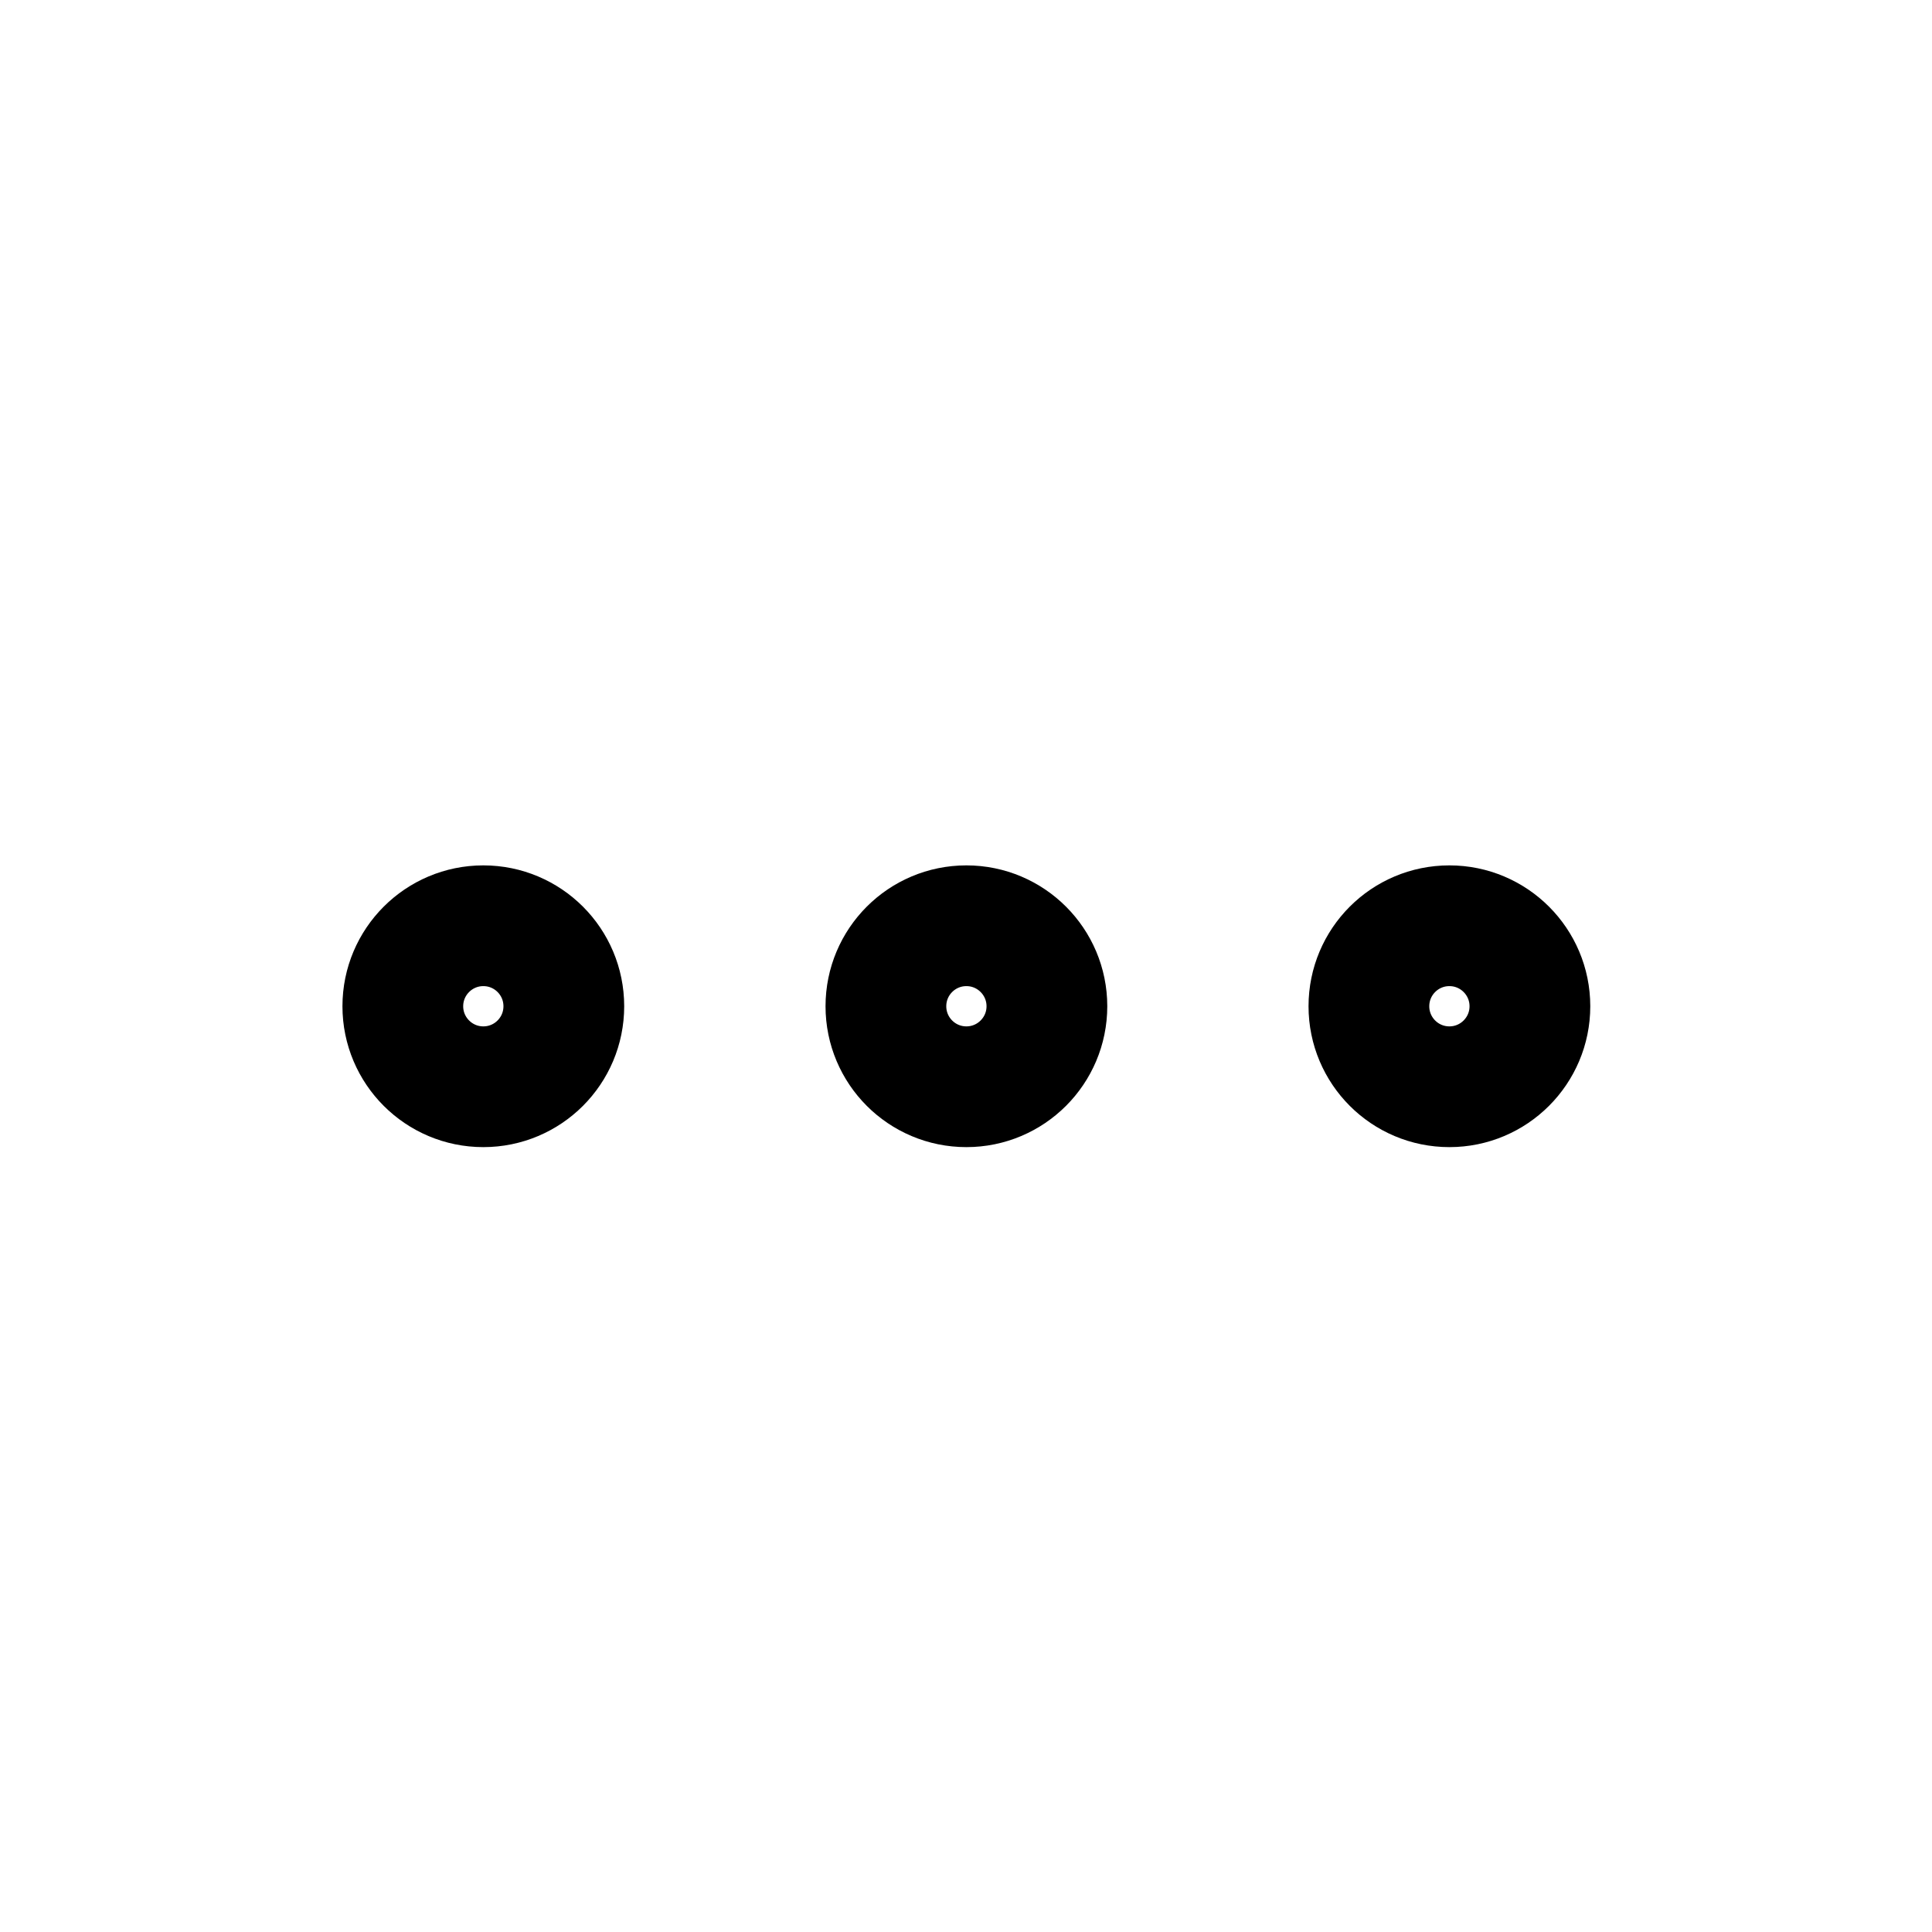
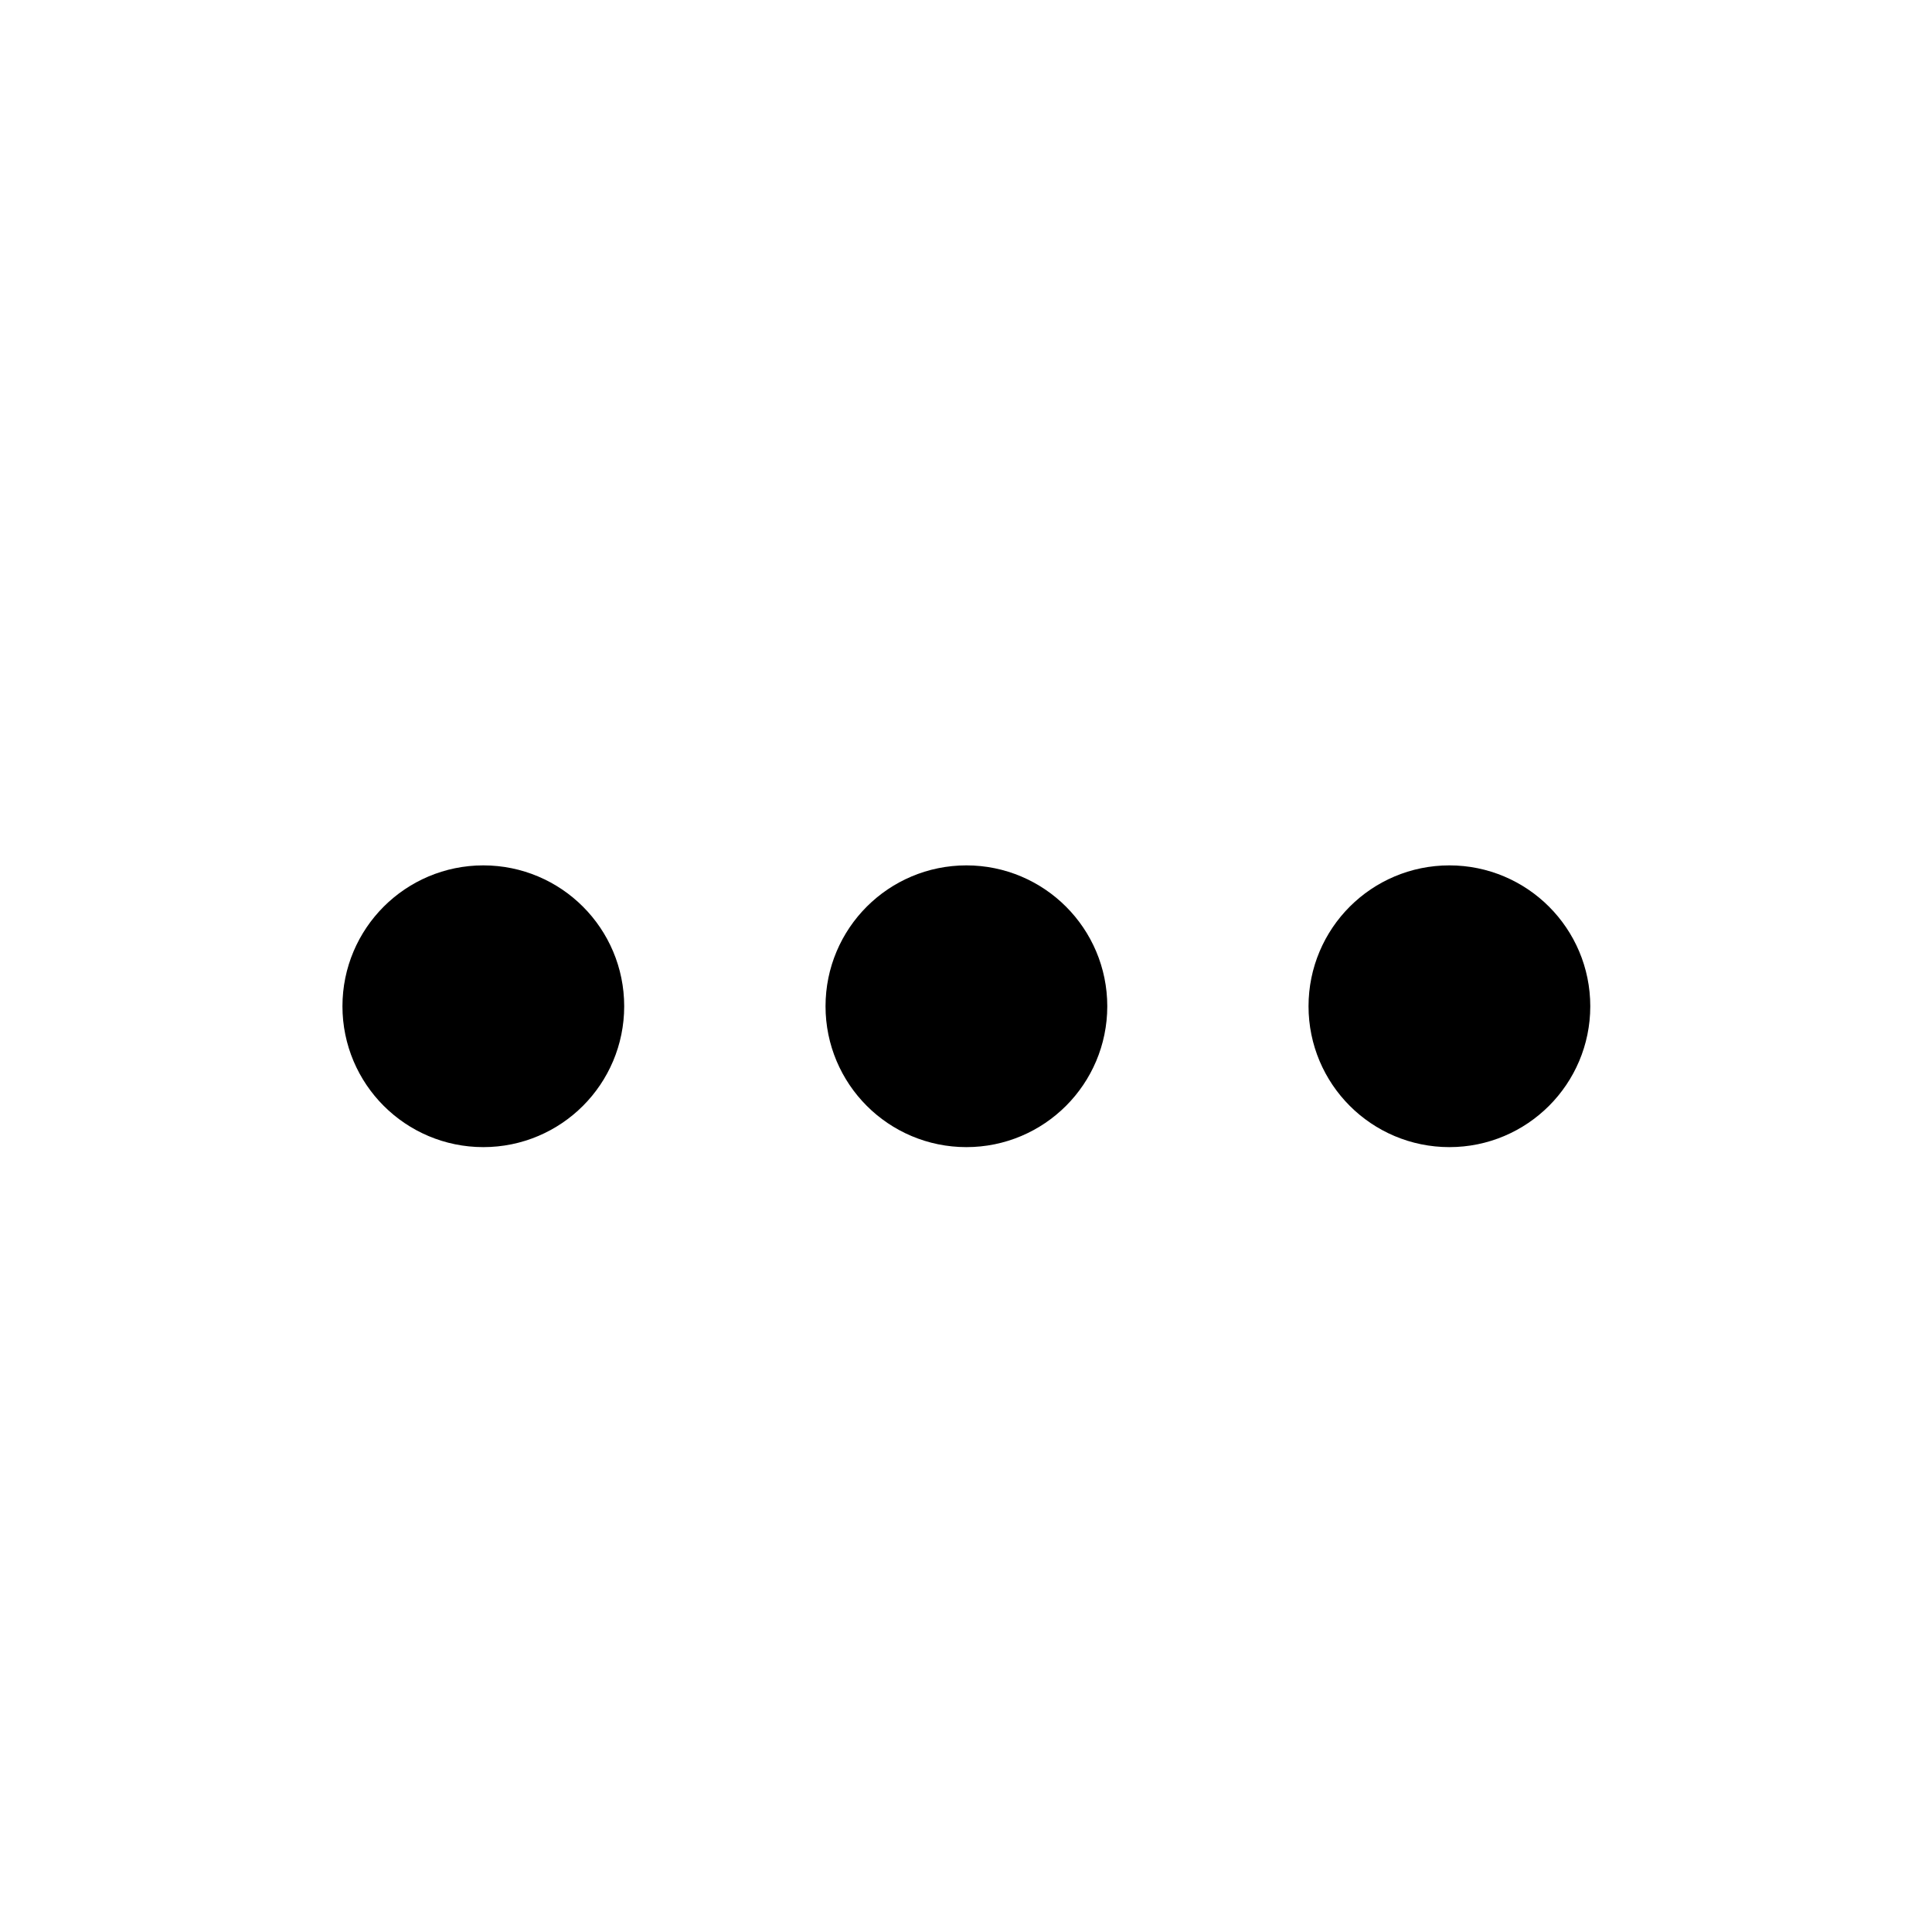
<svg xmlns="http://www.w3.org/2000/svg" viewBox="0 0 24 24" width="24" height="24" fill="none">
-   <path d="M12.005 11.5C12.557 11.5 13.005 11.948 13.005 12.5C13.005 13.052 12.557 13.5 12.005 13.5C11.452 13.5 11.005 13.052 11.005 12.5C11.005 11.948 11.452 11.5 12.005 11.5Z" stroke="currentColor" stroke-linecap="round" stroke-linejoin="round" stroke-width="1.5" />
-   <path d="M18.005 11.5C18.557 11.5 19.005 11.948 19.005 12.5C19.005 13.052 18.557 13.5 18.005 13.5C17.452 13.5 17.005 13.052 17.005 12.5C17.005 11.948 17.452 11.5 18.005 11.5Z" stroke="currentColor" stroke-linecap="round" stroke-linejoin="round" stroke-width="1.5" />
-   <path d="M6.004 11.5C6.557 11.5 7.004 11.948 7.004 12.5C7.004 13.052 6.557 13.5 6.004 13.5C5.452 13.5 5.004 13.052 5.004 12.5C5.004 11.948 5.452 11.5 6.004 11.5Z" stroke="currentColor" stroke-linecap="round" stroke-linejoin="round" stroke-width="1.5" />
+   <path d="M6.004 12.5V12M18.005 12.5V12M12.005 12.5V12M7.004 12.5C7.004 11.948 6.557 11.5 6.004 11.5C5.452 11.5 5.004 11.948 5.004 12.5C5.004 13.052 5.452 13.5 6.004 13.5C6.557 13.5 7.004 13.052 7.004 12.5ZM19.005 12.5C19.005 11.948 18.557 11.5 18.005 11.5C17.452 11.5 17.005 11.948 17.005 12.5C17.005 13.052 17.452 13.5 18.005 13.5C18.557 13.5 19.005 13.052 19.005 12.5ZM13.005 12.5C13.005 11.948 12.557 11.5 12.005 11.5C11.452 11.5 11.005 11.948 11.005 12.5C11.005 13.052 11.452 13.5 12.005 13.5C12.557 13.5 13.005 13.052 13.005 12.5Z" stroke="currentColor" stroke-linecap="round" stroke-linejoin="round" stroke-width="1.5" />
</svg>
